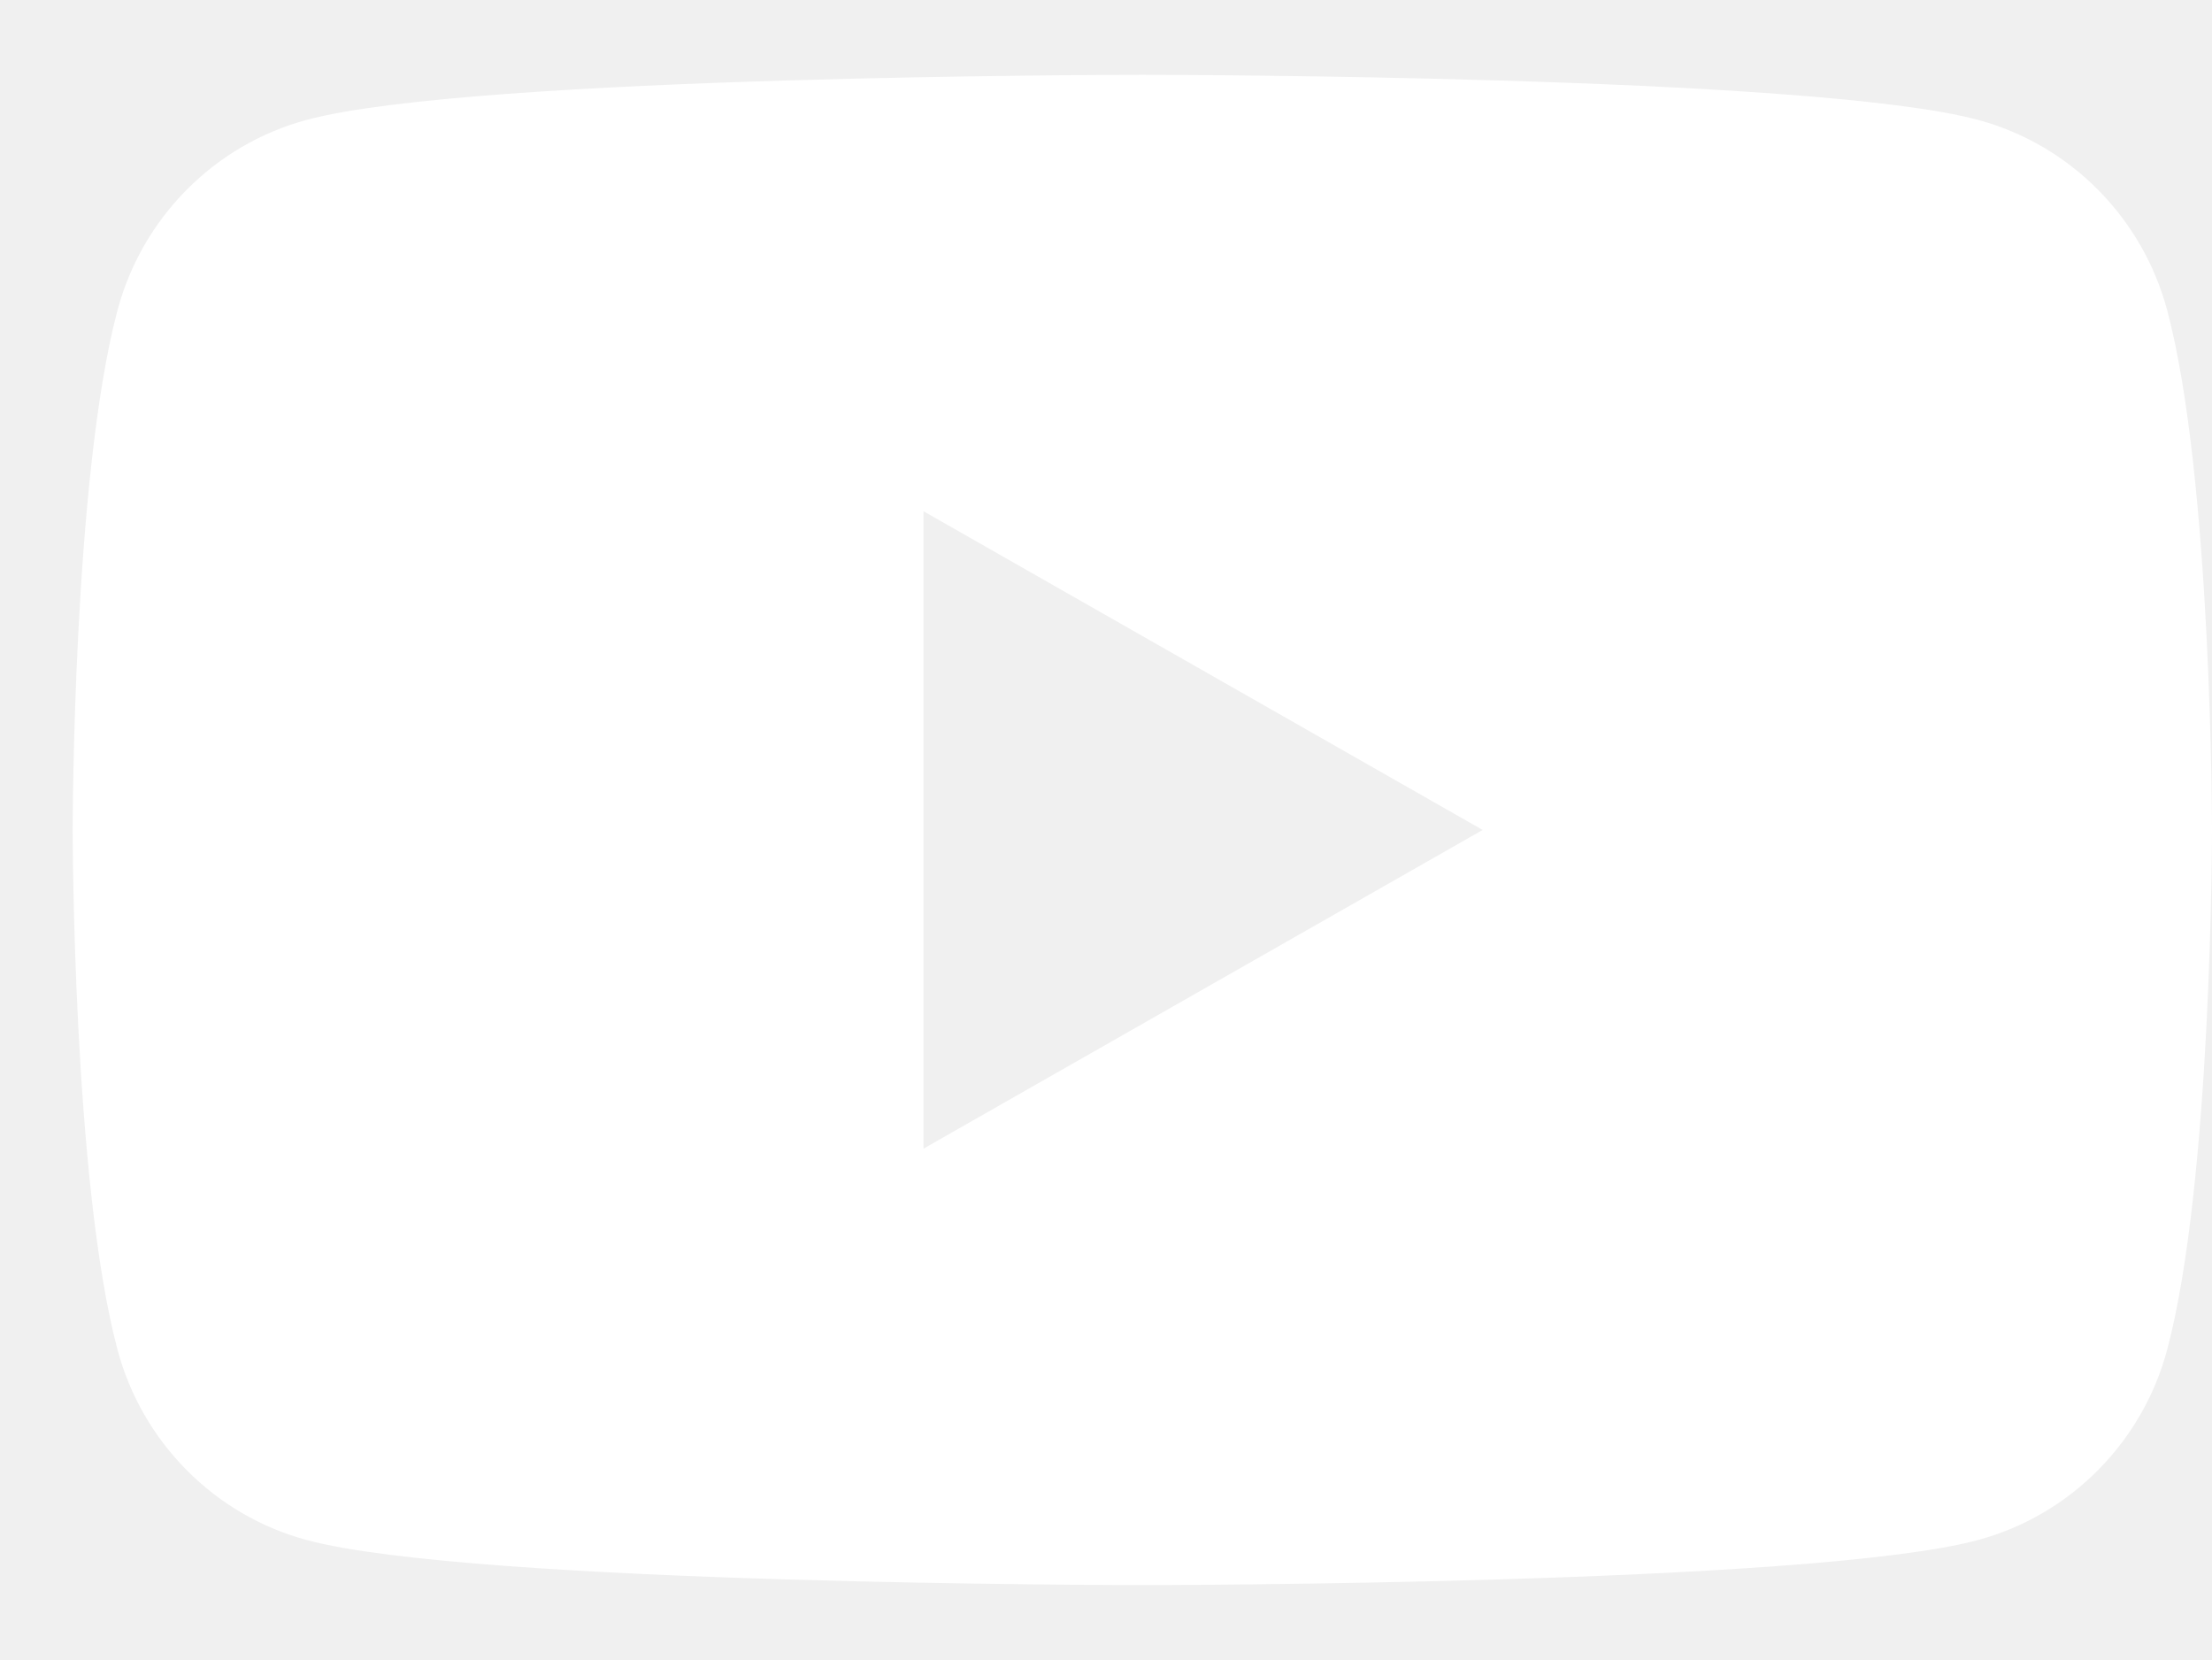
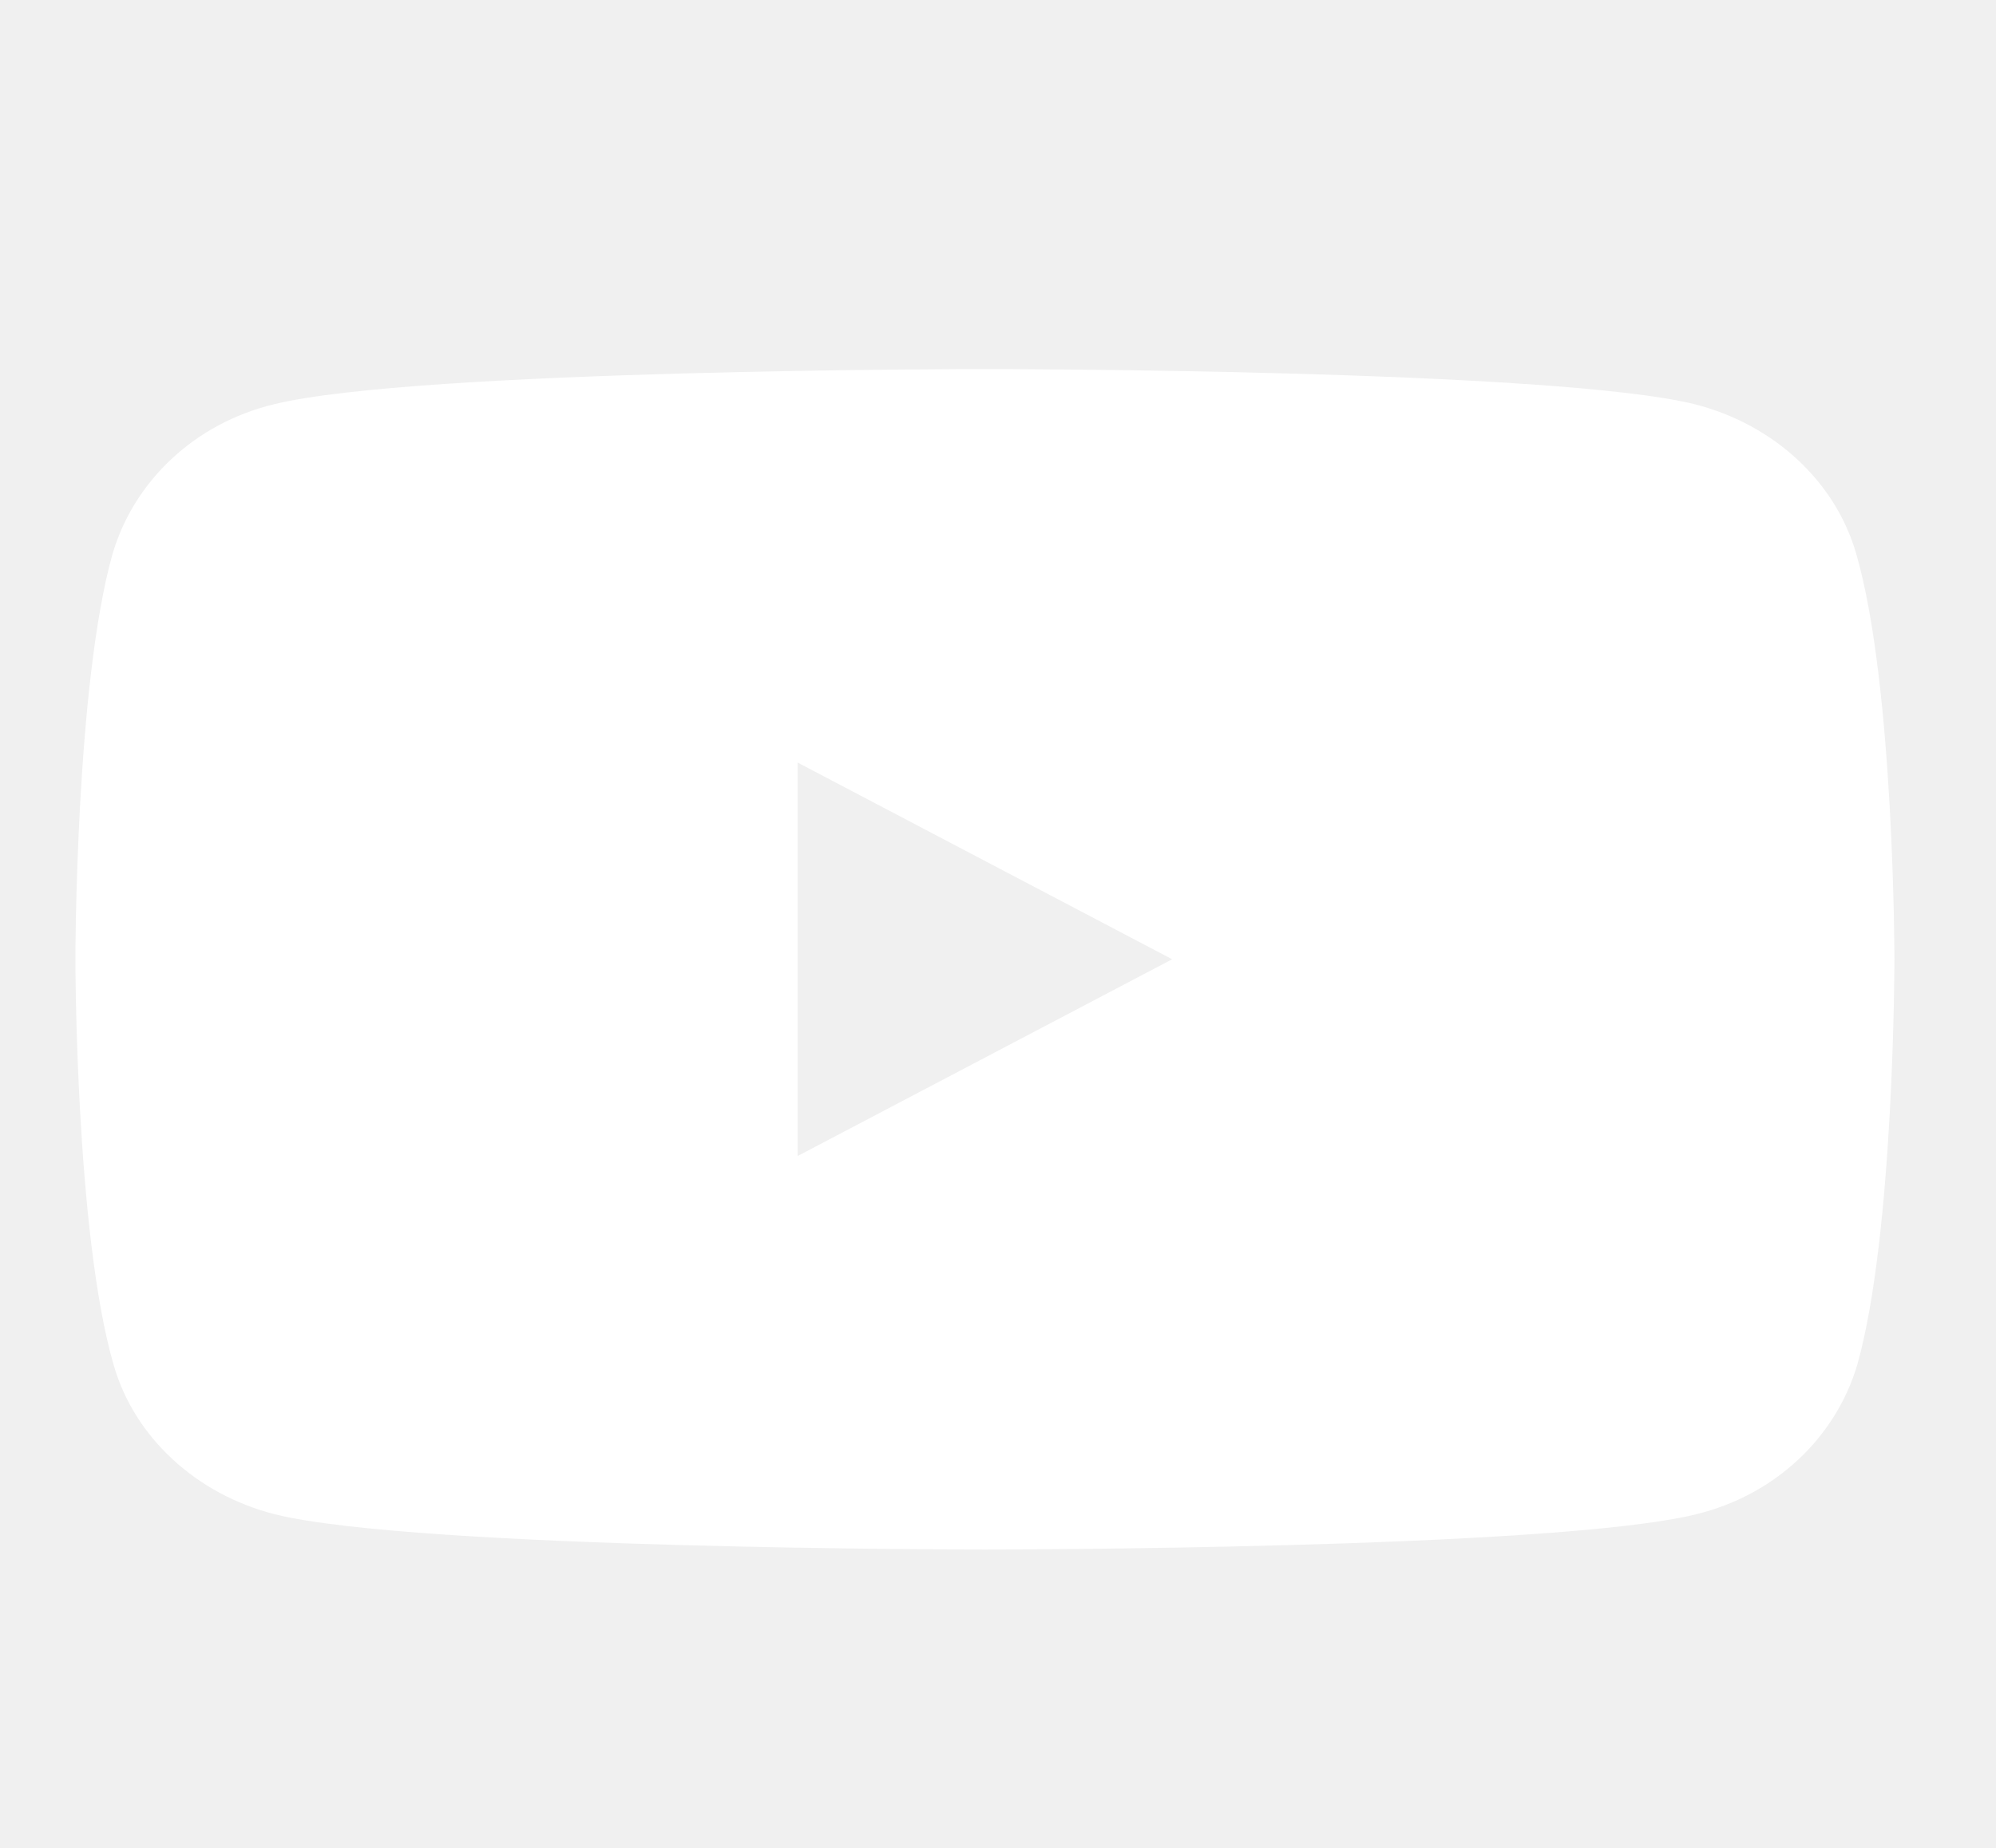
- <svg xmlns="http://www.w3.org/2000/svg" width="28" height="21" viewBox="0 0 28 21" fill="none">
-   <g clip-path="url(#clip0_1073_7267)">
-     <path fill-rule="evenodd" clip-rule="evenodd" d="M25.04 1.518C26.205 1.832 27.123 2.757 27.434 3.932C28 6.062 28 10.505 28 10.505C28 10.505 28 14.948 27.434 17.078C27.123 18.253 26.205 19.178 25.04 19.492C22.928 20.063 14.46 20.063 14.46 20.063C14.46 20.063 5.992 20.063 3.88 19.492C2.715 19.178 1.797 18.253 1.486 17.078C0.92 14.948 0.92 10.505 0.92 10.505C0.92 10.505 0.92 6.062 1.486 3.932C1.797 2.757 2.715 1.832 3.88 1.518C5.992 0.947 14.46 0.947 14.46 0.947C14.46 0.947 22.928 0.947 25.04 1.518ZM18.768 10.505L11.69 14.539V6.471L18.768 10.505Z" fill="white" />
-   </g>
-   <defs>
-     <clipPath id="clip0_1073_7267">
-       <rect width="27.08" height="19.115" fill="white" transform="translate(0.919922 0.947266)" />
-     </clipPath>
-   </defs>
+ <svg xmlns="http://www.w3.org/2000/svg" width="27" height="25" viewBox="0 0 27 25" fill="none">
+   <path fill-rule="evenodd" clip-rule="evenodd" d="M22.928 5.47C23.99 5.74 24.829 6.513 25.109 7.492C25.626 9.269 25.626 12.979 25.626 12.979C25.626 12.979 25.626 16.688 25.123 18.465C24.829 19.457 24.004 20.23 22.942 20.487C21.012 20.964 13.323 20.964 13.323 20.964C13.323 20.964 5.633 20.964 3.718 20.487C2.655 20.217 1.816 19.444 1.537 18.465C1.02 16.688 1.02 12.979 1.02 12.979C1.02 12.979 1.02 9.269 1.523 7.492C1.816 6.5 2.641 5.727 3.704 5.47C5.633 4.993 13.323 4.993 13.323 4.993C13.323 4.993 21.012 4.993 22.928 5.47ZM15.856 12.978L10.79 10.317V15.64L15.856 12.978Z" fill="white" />
</svg>
